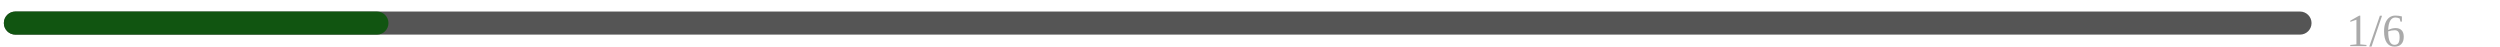
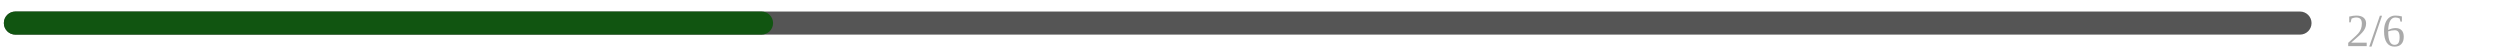
<svg xmlns="http://www.w3.org/2000/svg" width="650" height="12">
  <rect width="600" height="6" x="1" y="3" rx="3" ry="3" fill="#555" />
-   <text x="610" y="12" textLength="30" fill="#AAA" lengthAdjust="">1/6</text>
-   <rect width="100" height="6" x="1" y="3" rx="3" ry="3" fill="#151" />
+   <text x="610" y="12" textLength="30" fill="#AAA" lengthAdjust="">2/6</text>
+   <rect width="200" height="6" x="1" y="3" rx="3" ry="3" fill="#151" />
</svg>
